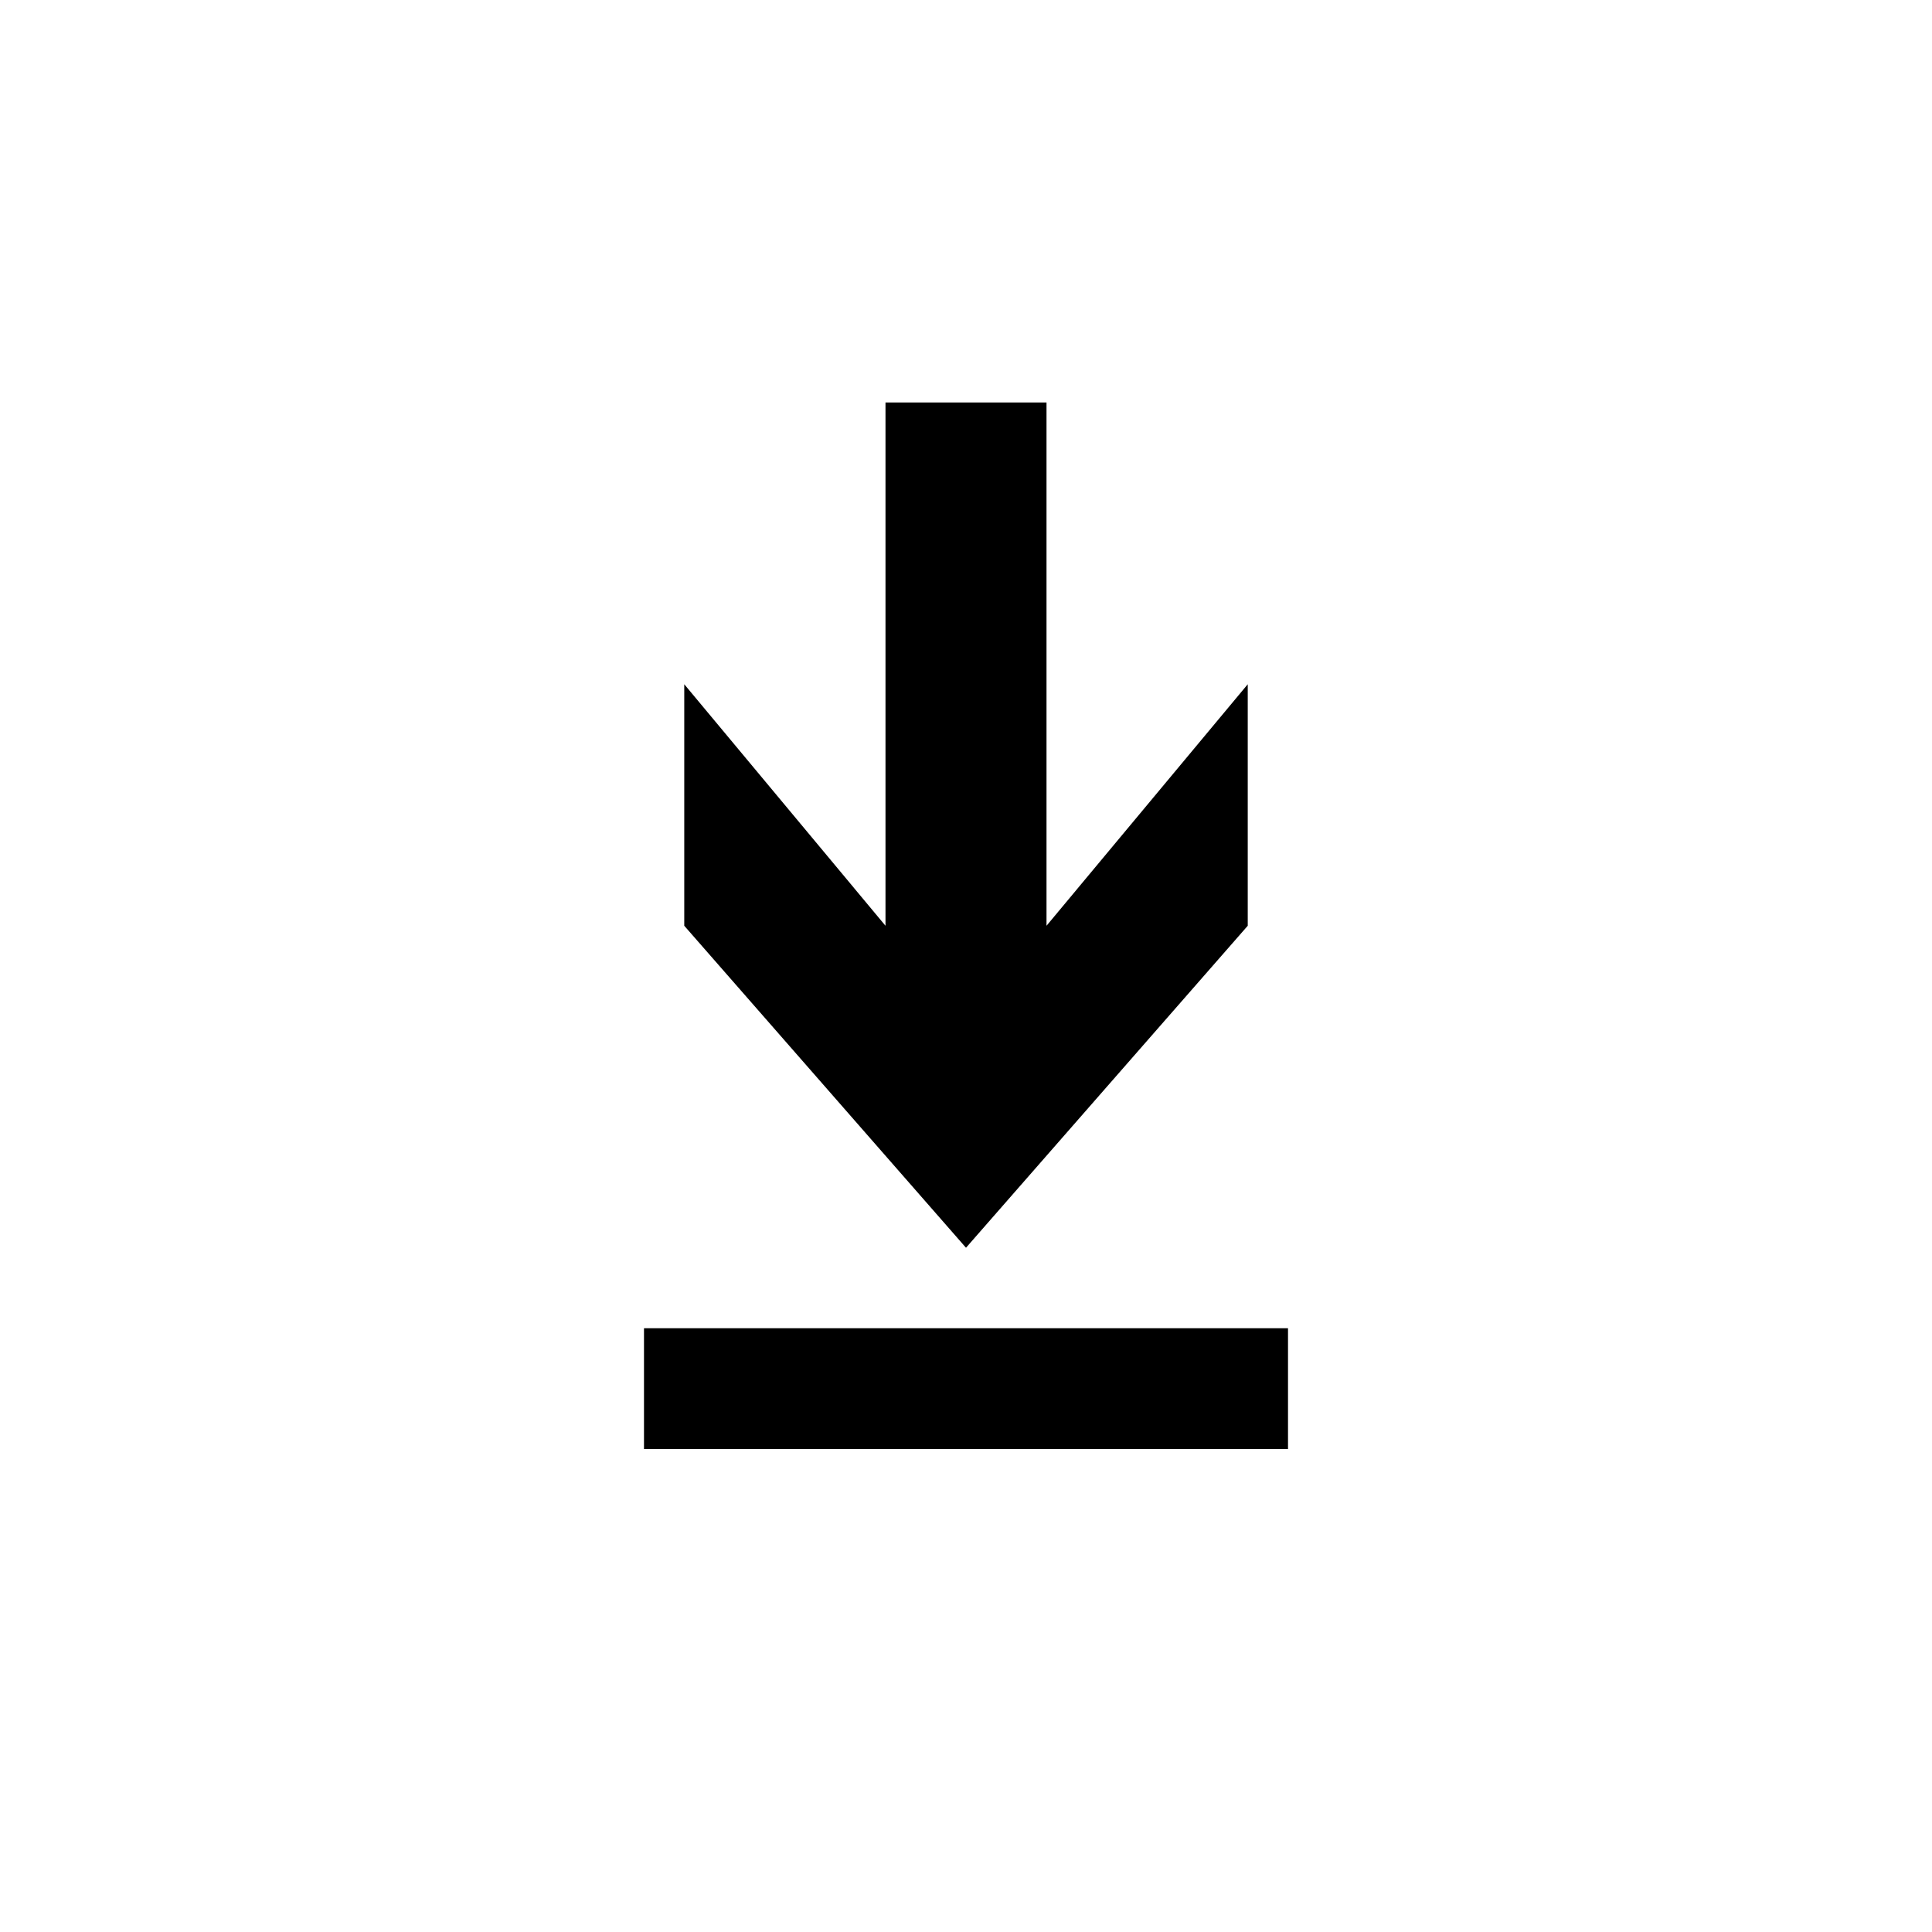
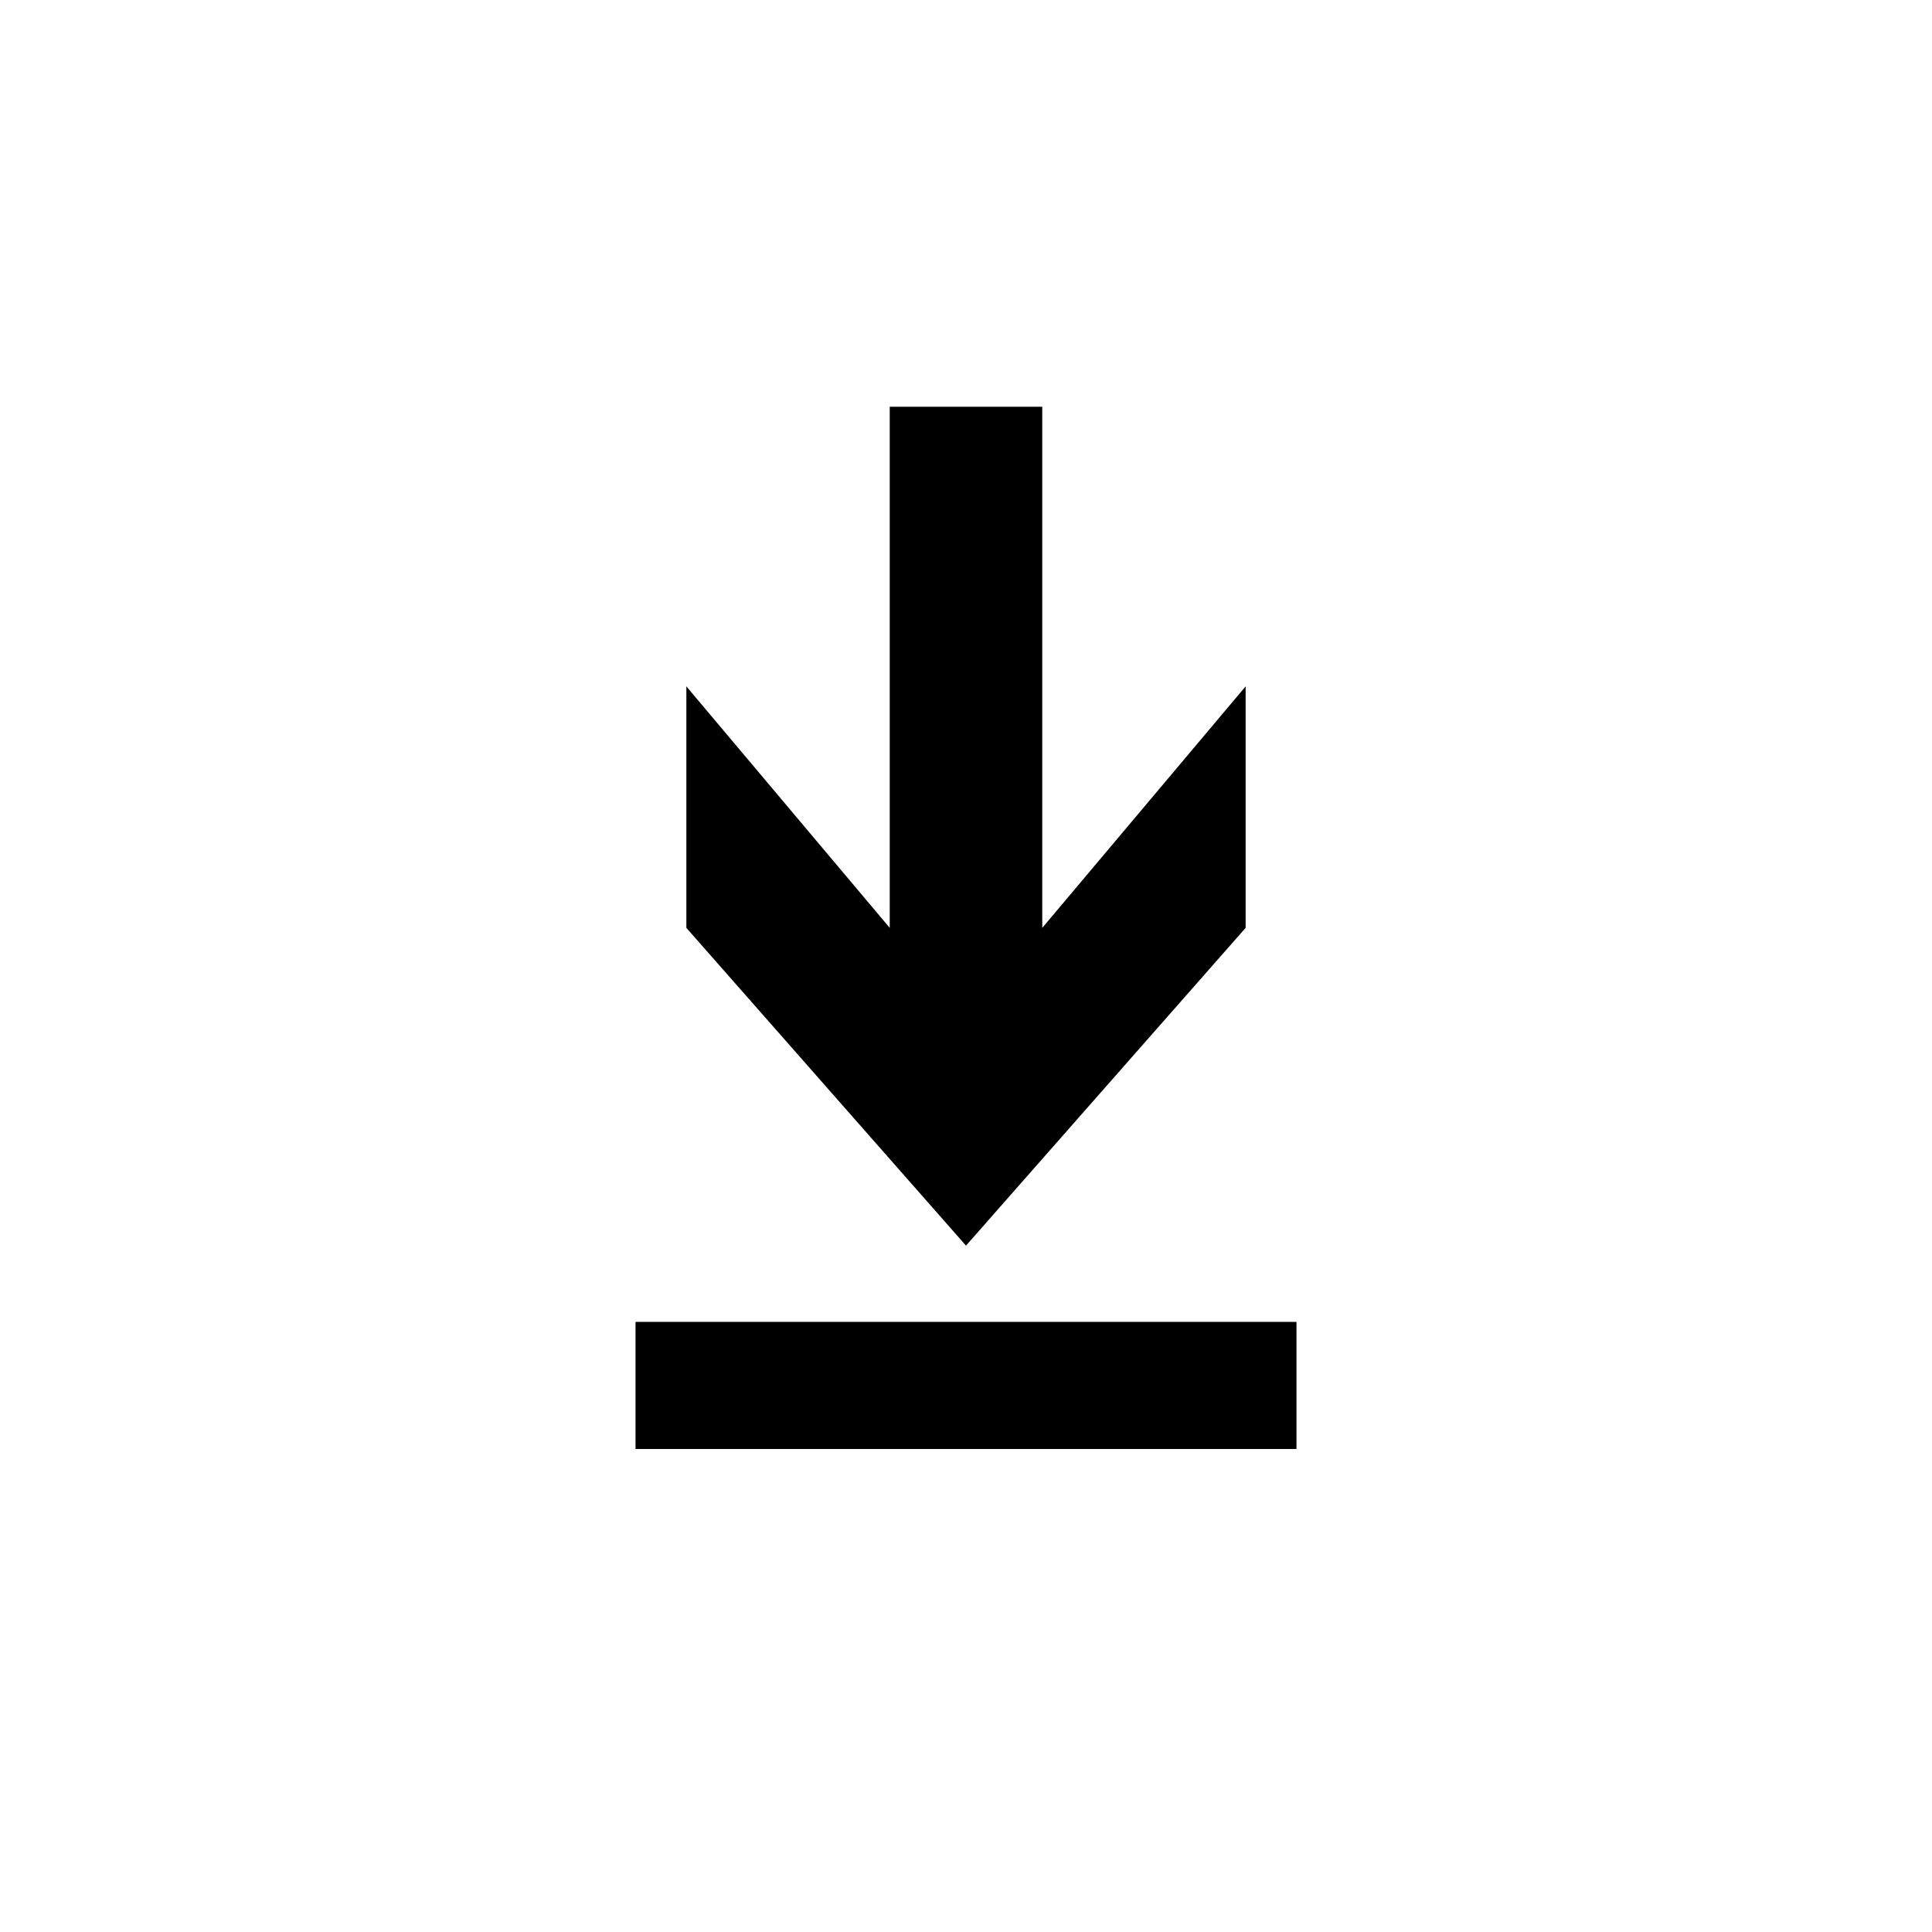
<svg xmlns="http://www.w3.org/2000/svg" version="1.1" baseProfile="full" width="76" height="76" viewBox="0 0 76.00 76.00" enable-background="new 0 0 76.00 76.00" xml:space="preserve">
-   <path fill="#000000" fill-opacity="1" stroke-width="0.2" stroke-linejoin="round" d="M 25.333,52.25L 50.667,52.25L 50.667,57L 25.333,57L 25.333,52.25 Z M 34.833,15.833L 41.167,15.833L 41.167,36.417L 49.083,26.917L 49.083,36.417L 38,49.083L 26.917,36.417L 26.917,26.917L 34.833,36.417L 34.833,15.833 Z " />
+   <path fill="#000000" fill-opacity="1" stroke-width="0.2" stroke-linejoin="round" d="M 25,52L 51,52L 51,57L 25,57L 25,52 Z M 35,16L 41,16L 41,36.5L 49,27L 49,36.5L 38,49L 27,36.5L 27,27L 35,36.5L 35,16 Z " />
</svg>
